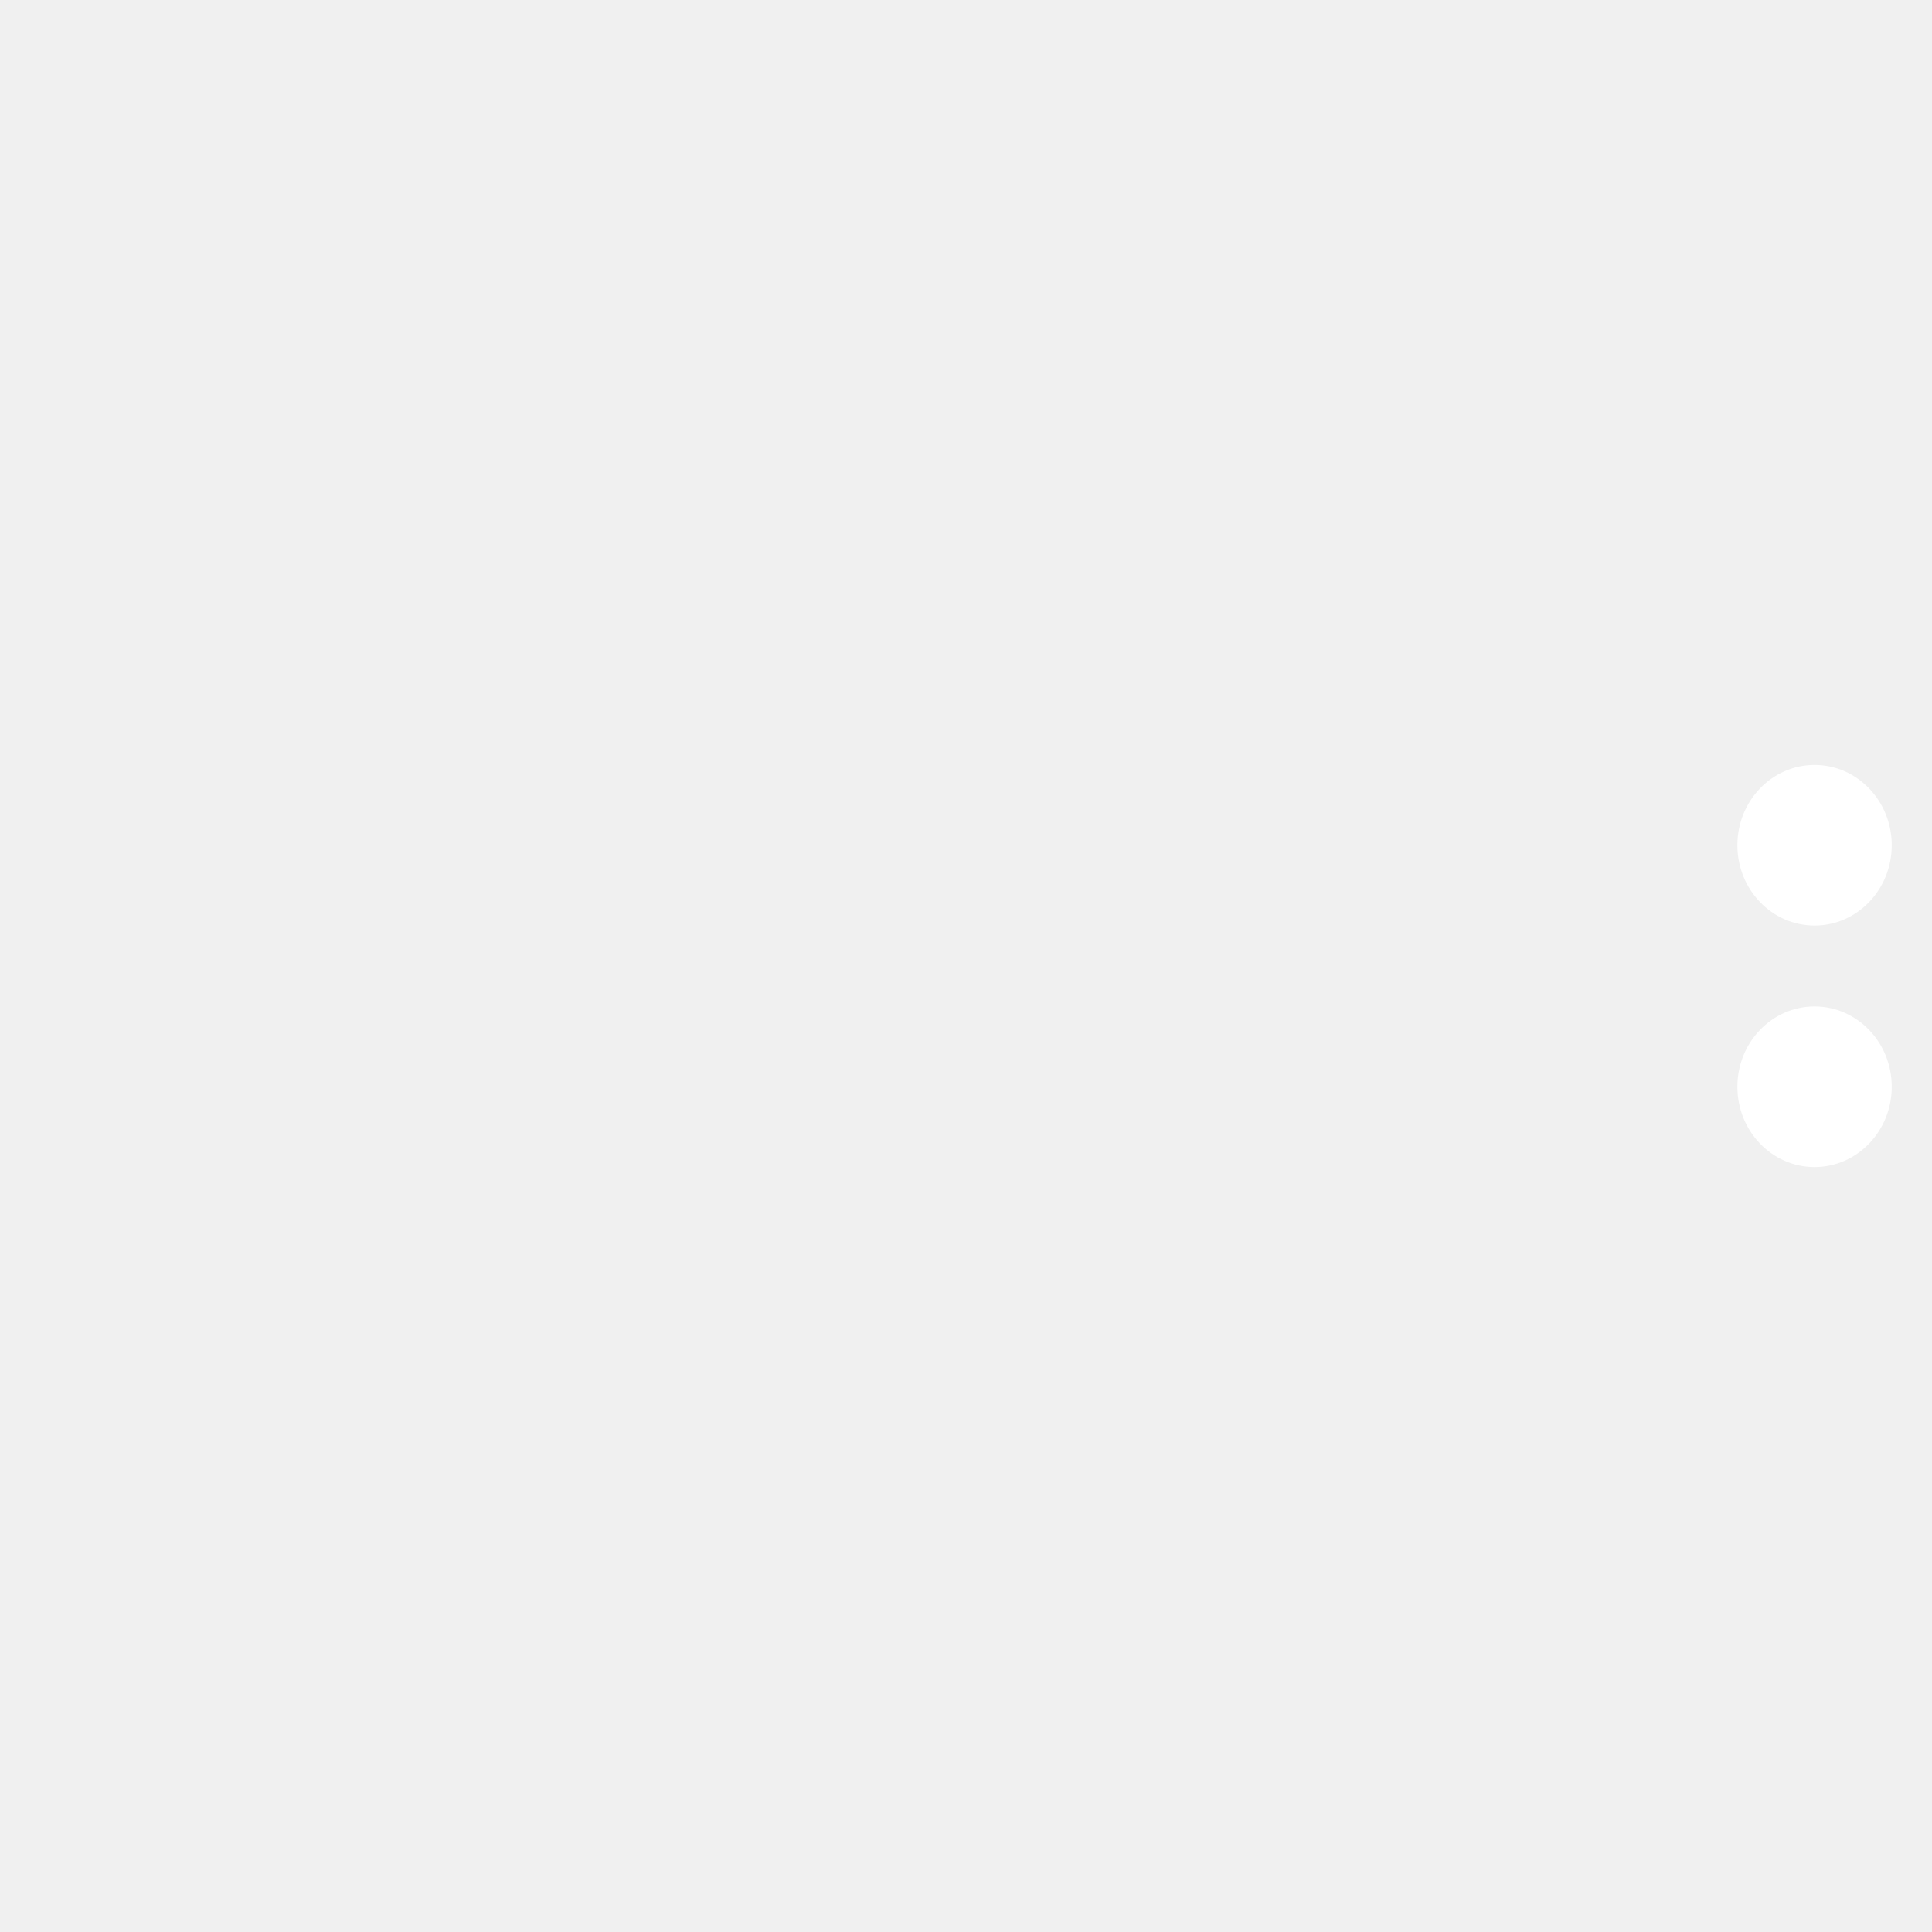
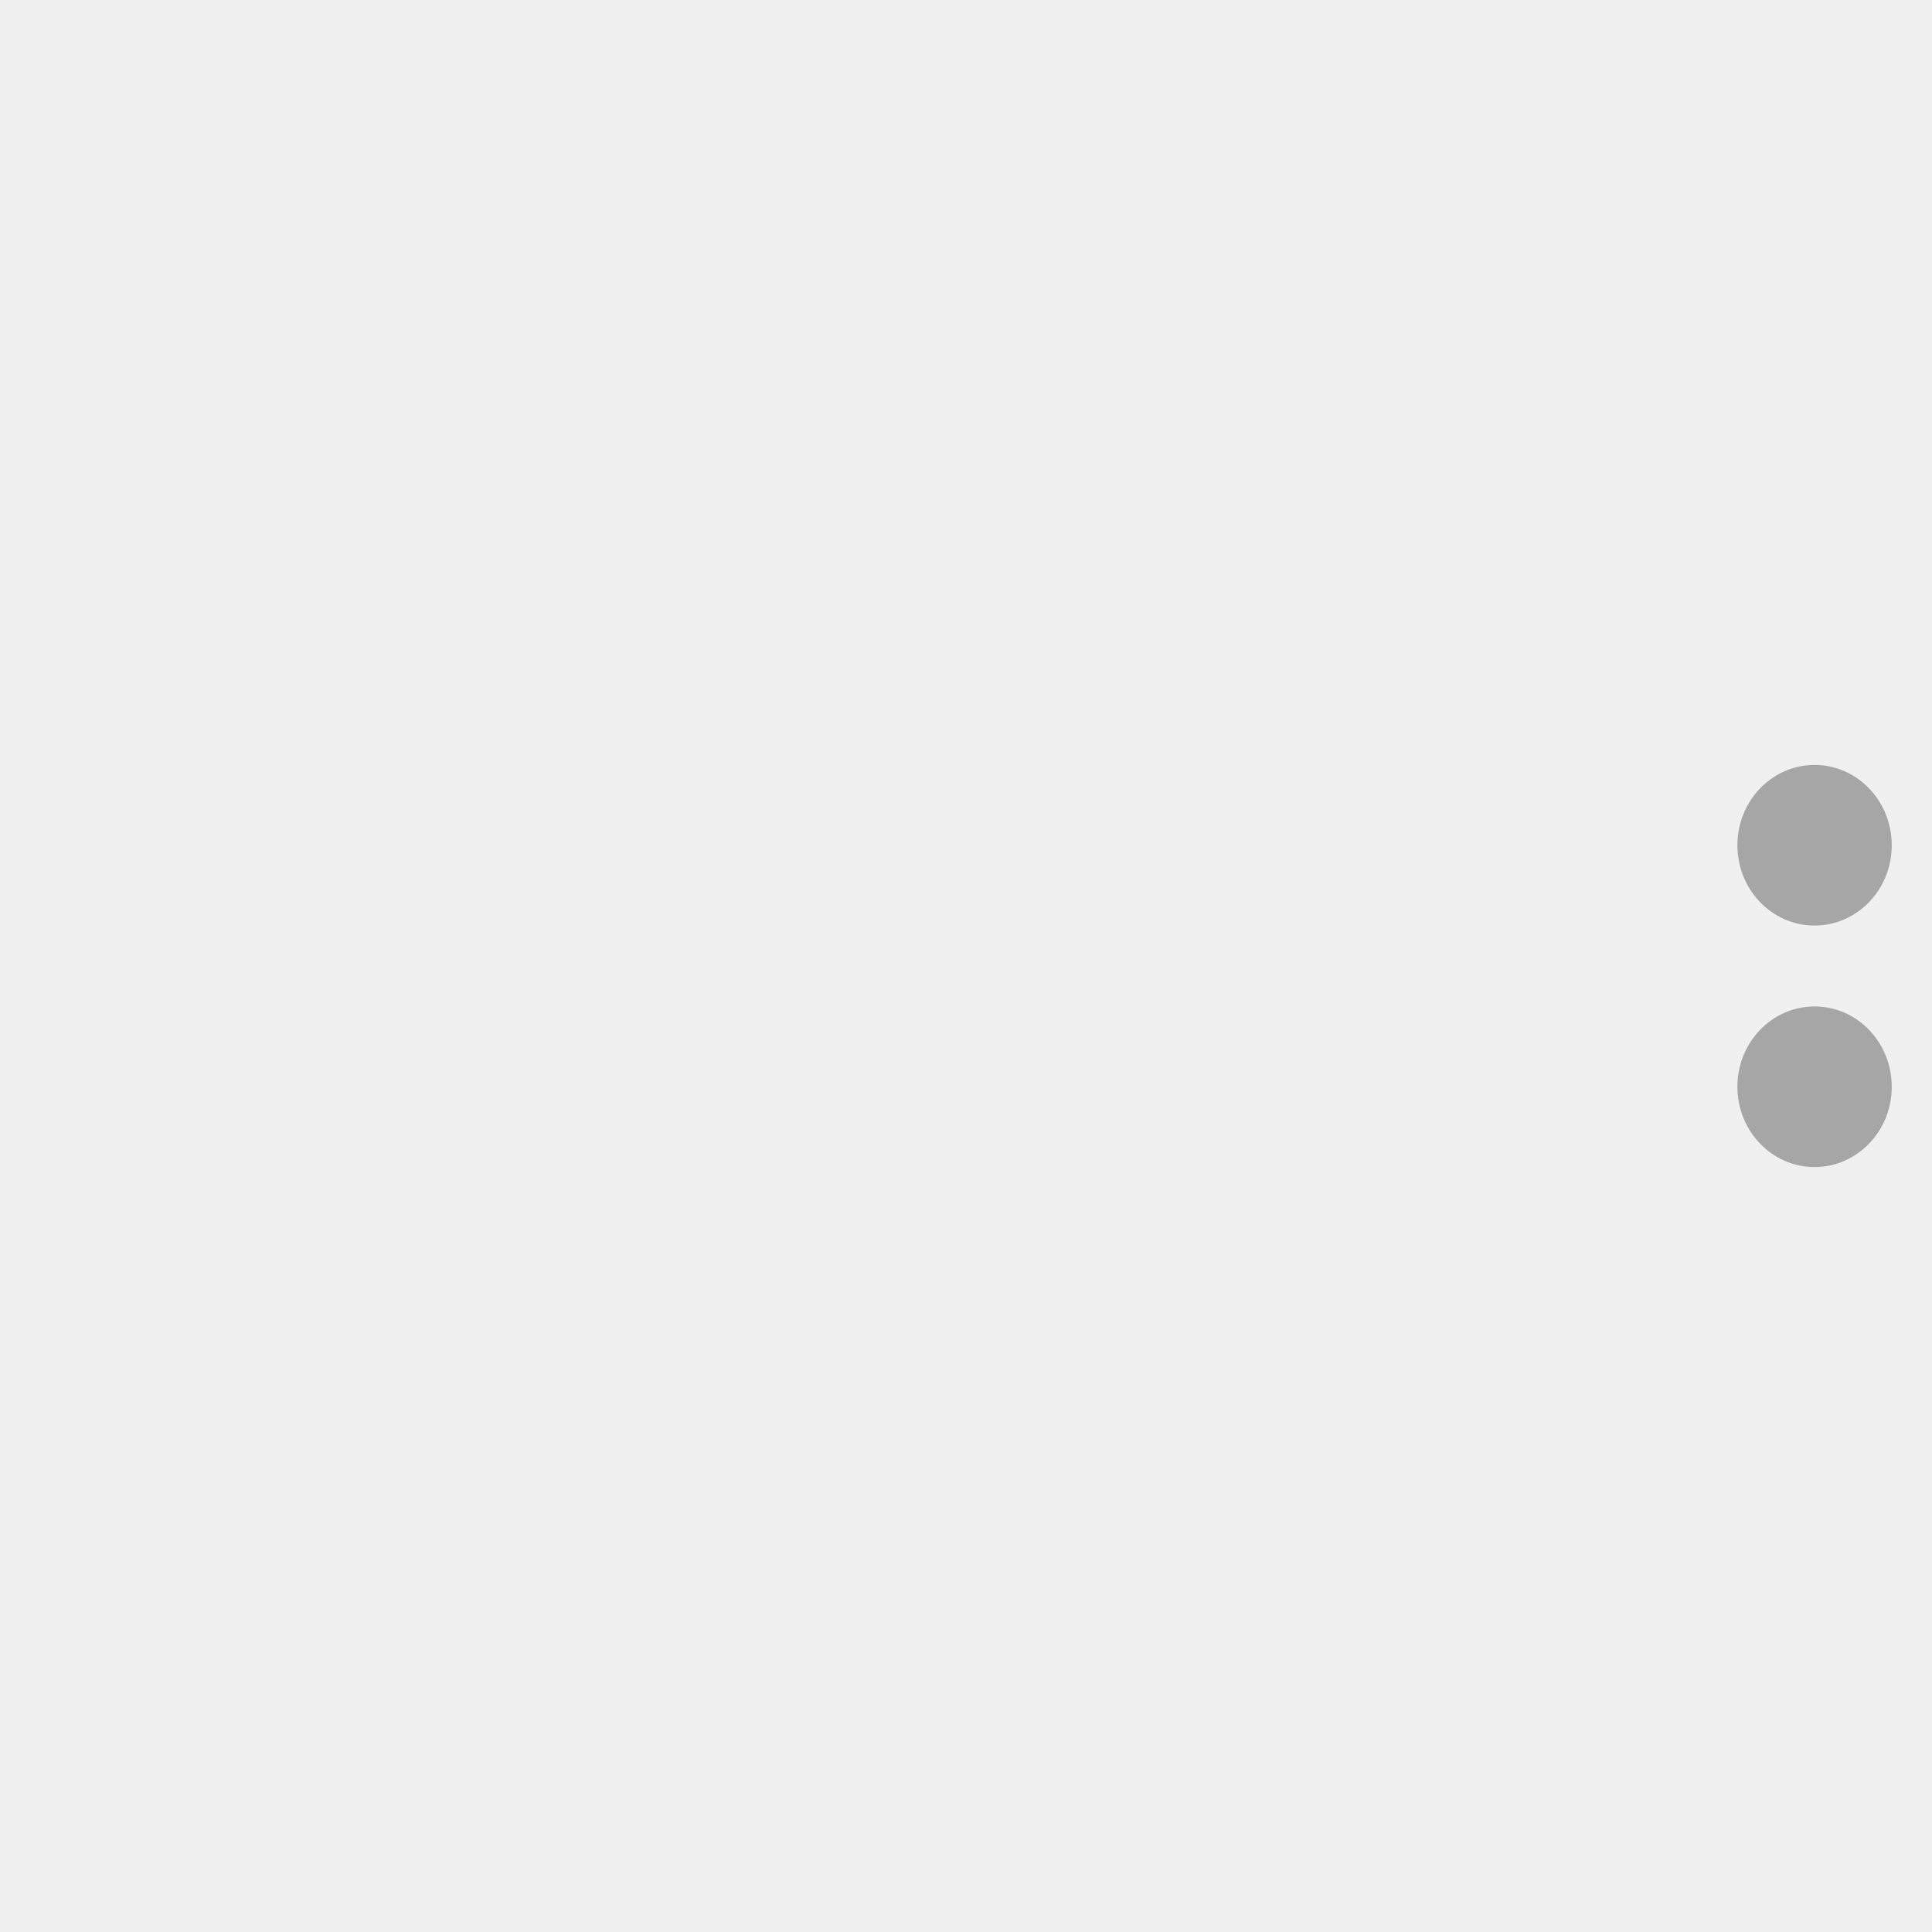
<svg xmlns="http://www.w3.org/2000/svg" width="96" height="96" id="svg11252" version="1.1">
  <defs id="defs11254" />
  <g id="layer1" style="display:inline" />
  <g id="layer2" style="display:inline">
    <g id="two" transform="rotate(180,48,48)">
      <rect style="color:#000000;clip-rule:nonzero;display:inline;overflow:visible;visibility:visible;opacity:1;isolation:auto;mix-blend-mode:normal;color-interpolation:sRGB;color-interpolation-filters:linearRGB;solid-color:#000000;solid-opacity:1;fill:none;fill-opacity:1;fill-rule:nonzero;stroke:none;stroke-width:0.956;stroke-linecap:butt;stroke-linejoin:miter;stroke-miterlimit:4;stroke-dasharray:none;stroke-dashoffset:0;stroke-opacity:1;marker:none;marker-start:none;color-rendering:auto;image-rendering:auto;shape-rendering:auto;text-rendering:auto;enable-background:accumulate" id="rect4139" width="96" height="96" x="0" y="0" />
      <g transform="translate(-5.000001,-3.99103)" id="g4303">
-         <ellipse ry="3.991" rx="3.835" cy="57.991" cx="10.835" id="path3762" style="opacity:1;fill:#ffffff;fill-opacity:1;stroke:none;stroke-width:0.956;stroke-linecap:butt;stroke-linejoin:miter;stroke-miterlimit:4;stroke-dasharray:none;stroke-dashoffset:0;stroke-opacity:1;marker:none;marker-start:none" />
-         <ellipse ry="3.991" rx="3.835" cy="45.991" cx="10.835" id="path3762-2-50" style="opacity:1;fill:#ffffff;fill-opacity:1;stroke:none;stroke-width:0.956;stroke-linecap:butt;stroke-linejoin:miter;stroke-miterlimit:4;stroke-dasharray:none;stroke-dashoffset:0;stroke-opacity:1;marker:none;marker-start:none" />
+         <ellipse ry="3.991" rx="3.835" cy="57.991" cx="10.835" id="path3762" style="opacity:1;fill:#a6a6a6;fill-opacity:1;stroke:none;stroke-width:0.956;stroke-linecap:butt;stroke-linejoin:miter;stroke-miterlimit:4;stroke-dasharray:none;stroke-dashoffset:0;stroke-opacity:1;marker:none;marker-start:none" />
+         <ellipse ry="3.991" rx="3.835" cy="45.991" cx="10.835" id="path3762-2-50" style="opacity:1;fill:#a6a6a6;fill-opacity:1;stroke:none;stroke-width:0.956;stroke-linecap:butt;stroke-linejoin:miter;stroke-miterlimit:4;stroke-dasharray:none;stroke-dashoffset:0;stroke-opacity:1;marker:none;marker-start:none" />
      </g>
    </g>
  </g>
  <g id="layer3" style="display:inline" />
  <g id="layer4" style="display:inline" />
</svg>
